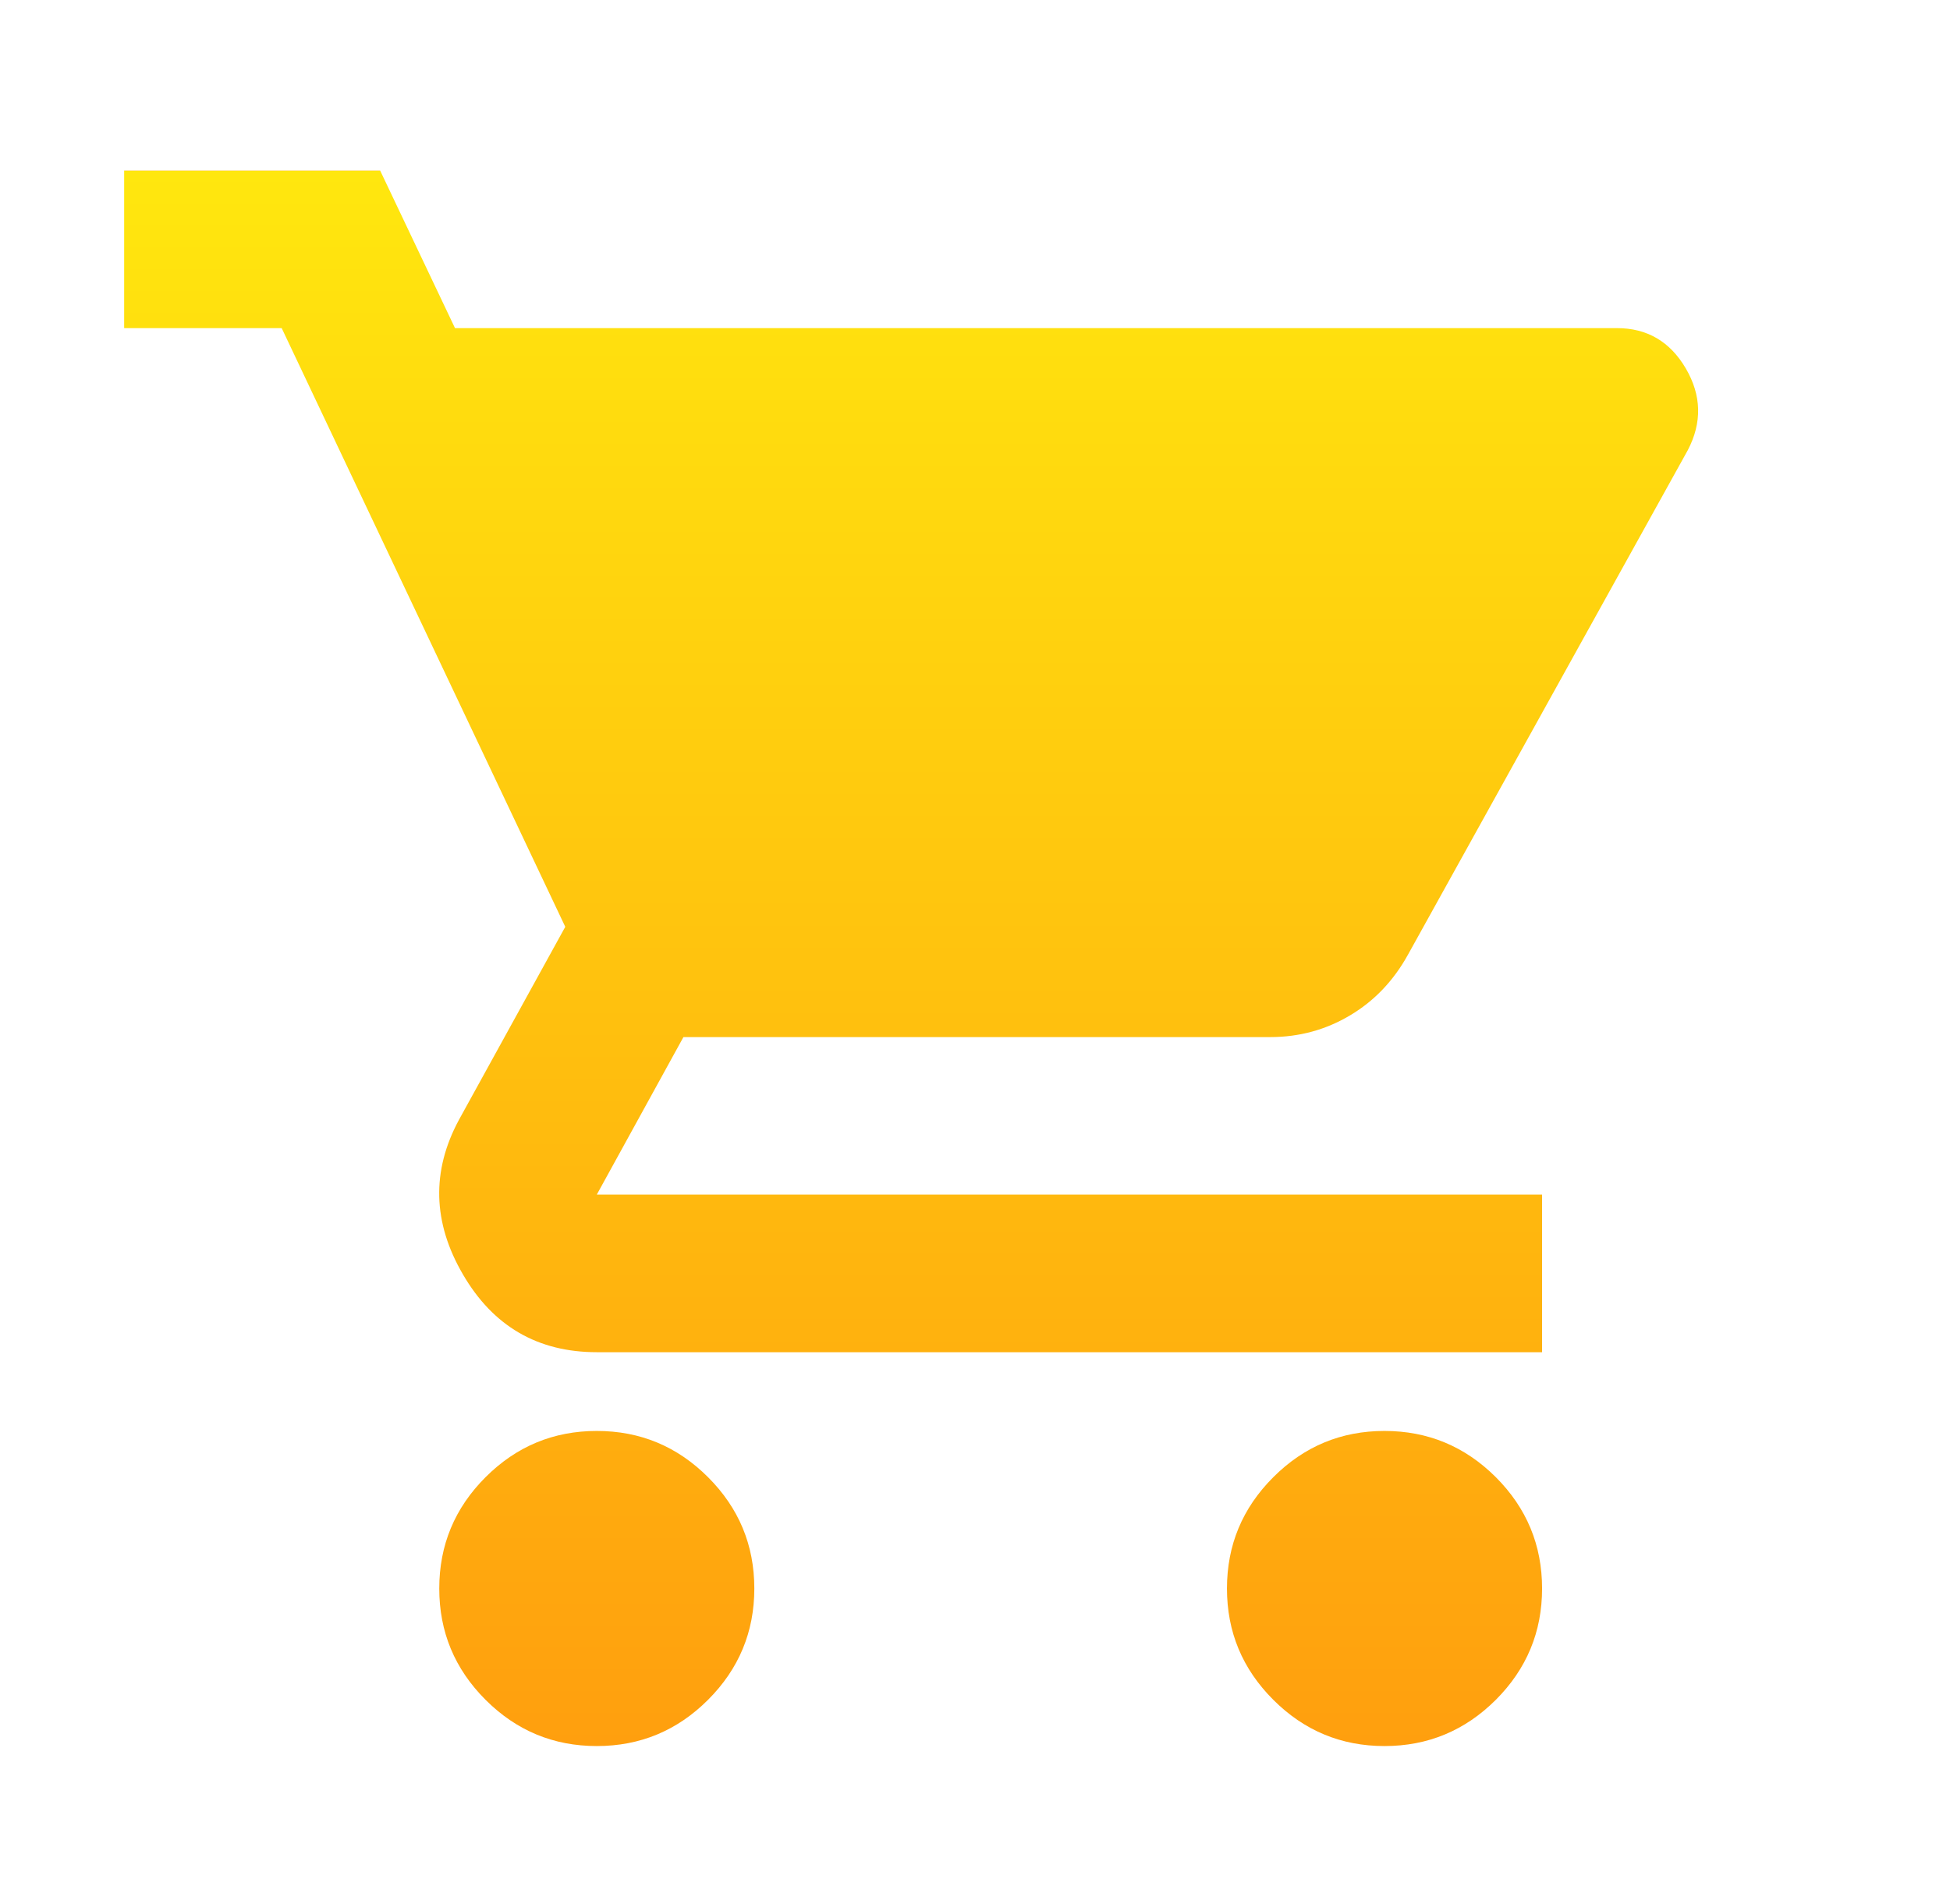
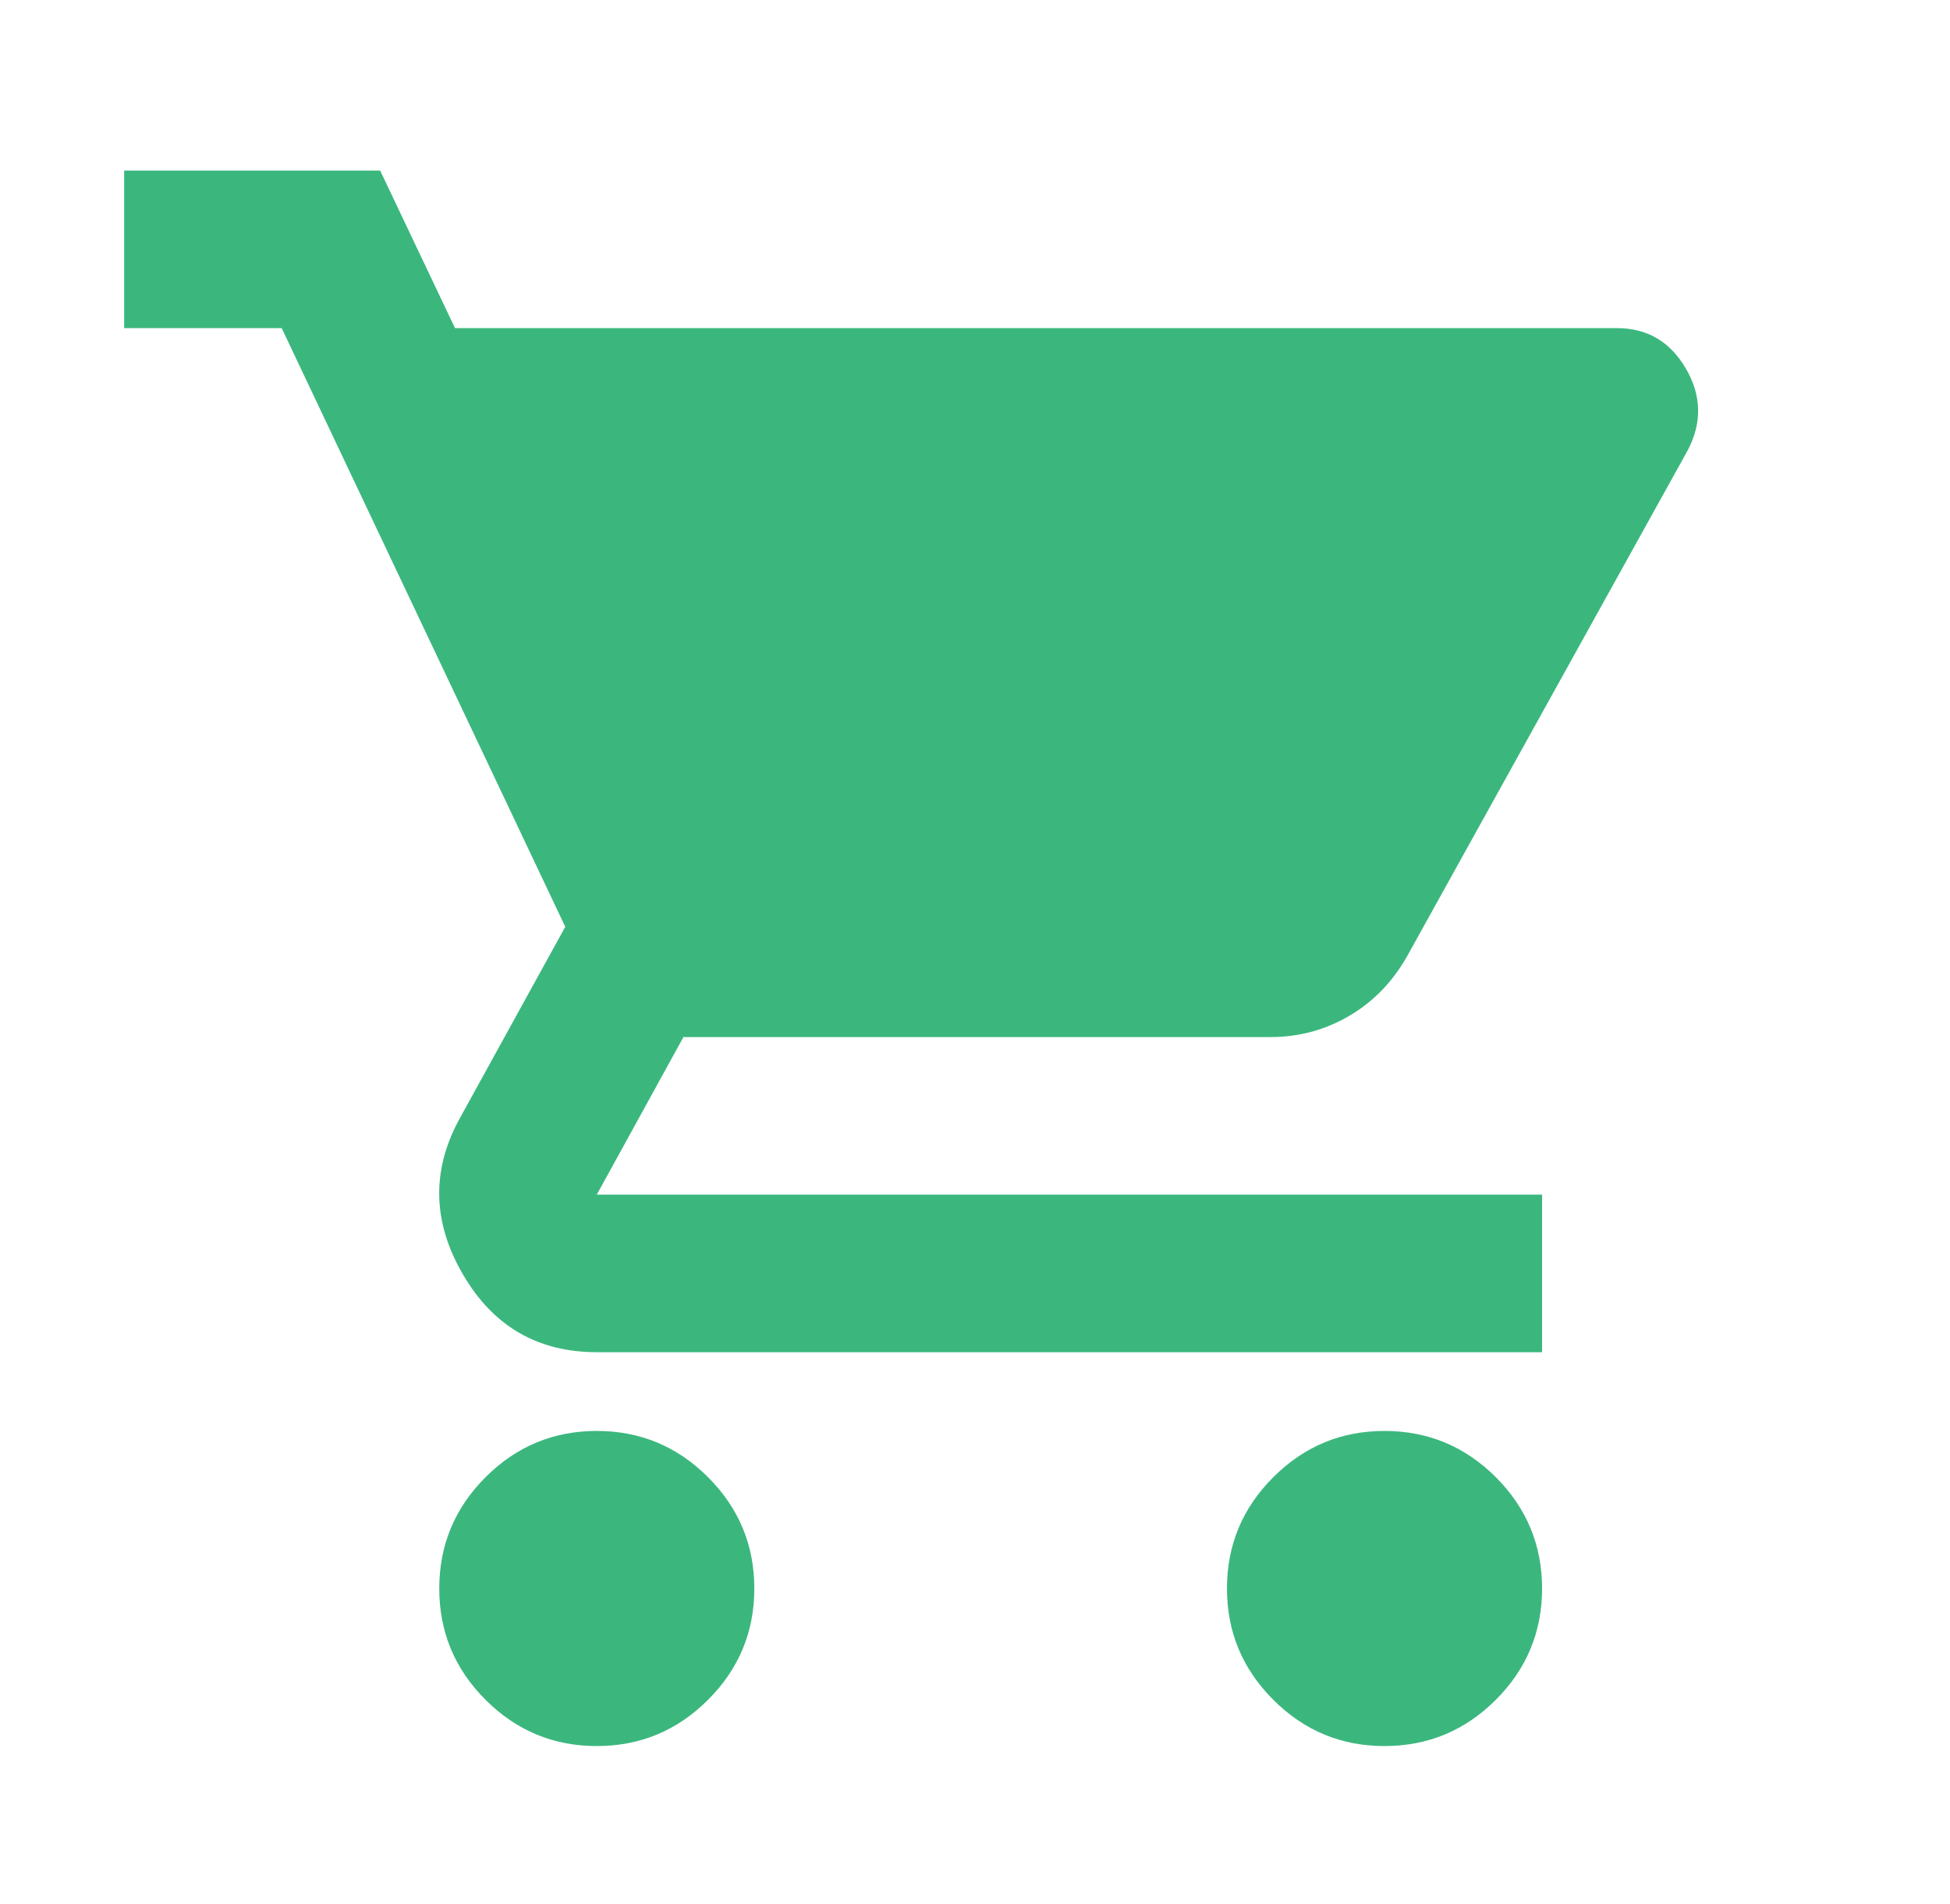
<svg xmlns="http://www.w3.org/2000/svg" width="42" height="41" viewBox="0 0 42 41" fill="none">
  <mask id="mask0_2_82" style="mask-type:alpha" maskUnits="userSpaceOnUse" x="0" y="0" width="42" height="41">
    <rect x="0.978" y="0.281" width="40.719" height="40.719" fill="#D9D9D9" />
  </mask>
  <g mask="url(#mask0_2_82)">
-     <path d="M12.854 37.607C11.921 37.607 11.122 37.275 10.458 36.611C9.793 35.946 9.461 35.147 9.461 34.214C9.461 33.28 9.793 32.481 10.458 31.816C11.122 31.152 11.921 30.82 12.854 30.82C13.787 30.82 14.586 31.152 15.25 31.816C15.915 32.481 16.247 33.28 16.247 34.214C16.247 35.147 15.915 35.946 15.25 36.611C14.586 37.275 13.787 37.607 12.854 37.607ZM29.82 37.607C28.887 37.607 28.089 37.275 27.425 36.611C26.759 35.946 26.427 35.147 26.427 34.214C26.427 33.28 26.759 32.481 27.425 31.816C28.089 31.152 28.887 30.82 29.82 30.82C30.753 30.82 31.552 31.152 32.218 31.816C32.882 32.481 33.214 33.28 33.214 34.214C33.214 35.147 32.882 35.946 32.218 36.611C31.552 37.275 30.753 37.607 29.82 37.607ZM9.8 7.067H34.825C35.476 7.067 35.971 7.357 36.31 7.936C36.649 8.516 36.663 9.103 36.352 9.697L30.329 20.556C30.018 21.121 29.601 21.559 29.077 21.87C28.555 22.181 27.982 22.337 27.36 22.337H14.72L12.854 25.73H33.214V29.124H12.854C11.582 29.124 10.62 28.565 9.97 27.447C9.319 26.331 9.291 25.221 9.885 24.119L12.175 19.962L6.067 7.067H2.674V3.674H8.188L9.8 7.067Z" fill="url(#paint0_linear_2_82)" />
+     <path d="M12.854 37.607C11.921 37.607 11.122 37.275 10.458 36.611C9.793 35.946 9.461 35.147 9.461 34.214C9.461 33.28 9.793 32.481 10.458 31.816C11.122 31.152 11.921 30.82 12.854 30.82C13.787 30.82 14.586 31.152 15.25 31.816C15.915 32.481 16.247 33.28 16.247 34.214C16.247 35.147 15.915 35.946 15.25 36.611C14.586 37.275 13.787 37.607 12.854 37.607ZM29.82 37.607C28.887 37.607 28.089 37.275 27.425 36.611C26.759 35.946 26.427 35.147 26.427 34.214C26.427 33.28 26.759 32.481 27.425 31.816C28.089 31.152 28.887 30.82 29.82 30.82C30.753 30.82 31.552 31.152 32.218 31.816C32.882 32.481 33.214 33.28 33.214 34.214C33.214 35.147 32.882 35.946 32.218 36.611C31.552 37.275 30.753 37.607 29.82 37.607ZM9.8 7.067H34.825C35.476 7.067 35.971 7.357 36.31 7.936C36.649 8.516 36.663 9.103 36.352 9.697L30.329 20.556C30.018 21.121 29.601 21.559 29.077 21.87C28.555 22.181 27.982 22.337 27.36 22.337H14.72L12.854 25.73H33.214V29.124H12.854C11.582 29.124 10.62 28.565 9.97 27.447C9.319 26.331 9.291 25.221 9.885 24.119L12.175 19.962L6.067 7.067H2.674V3.674H8.188L9.8 7.067Z" fill="#3BB77E" />
  </g>
-   <defs>
-     <linearGradient id="paint0_linear_2_82" x1="19.625" y1="3.674" x2="19.625" y2="37.607" gradientUnits="userSpaceOnUse">
-       <stop stop-color="#FFBB0E" />
-       <stop offset="0" stop-color="#FFE70E" />
-       <stop offset="1" stop-color="#FF9F0E" />
-     </linearGradient>
-   </defs>
</svg>
